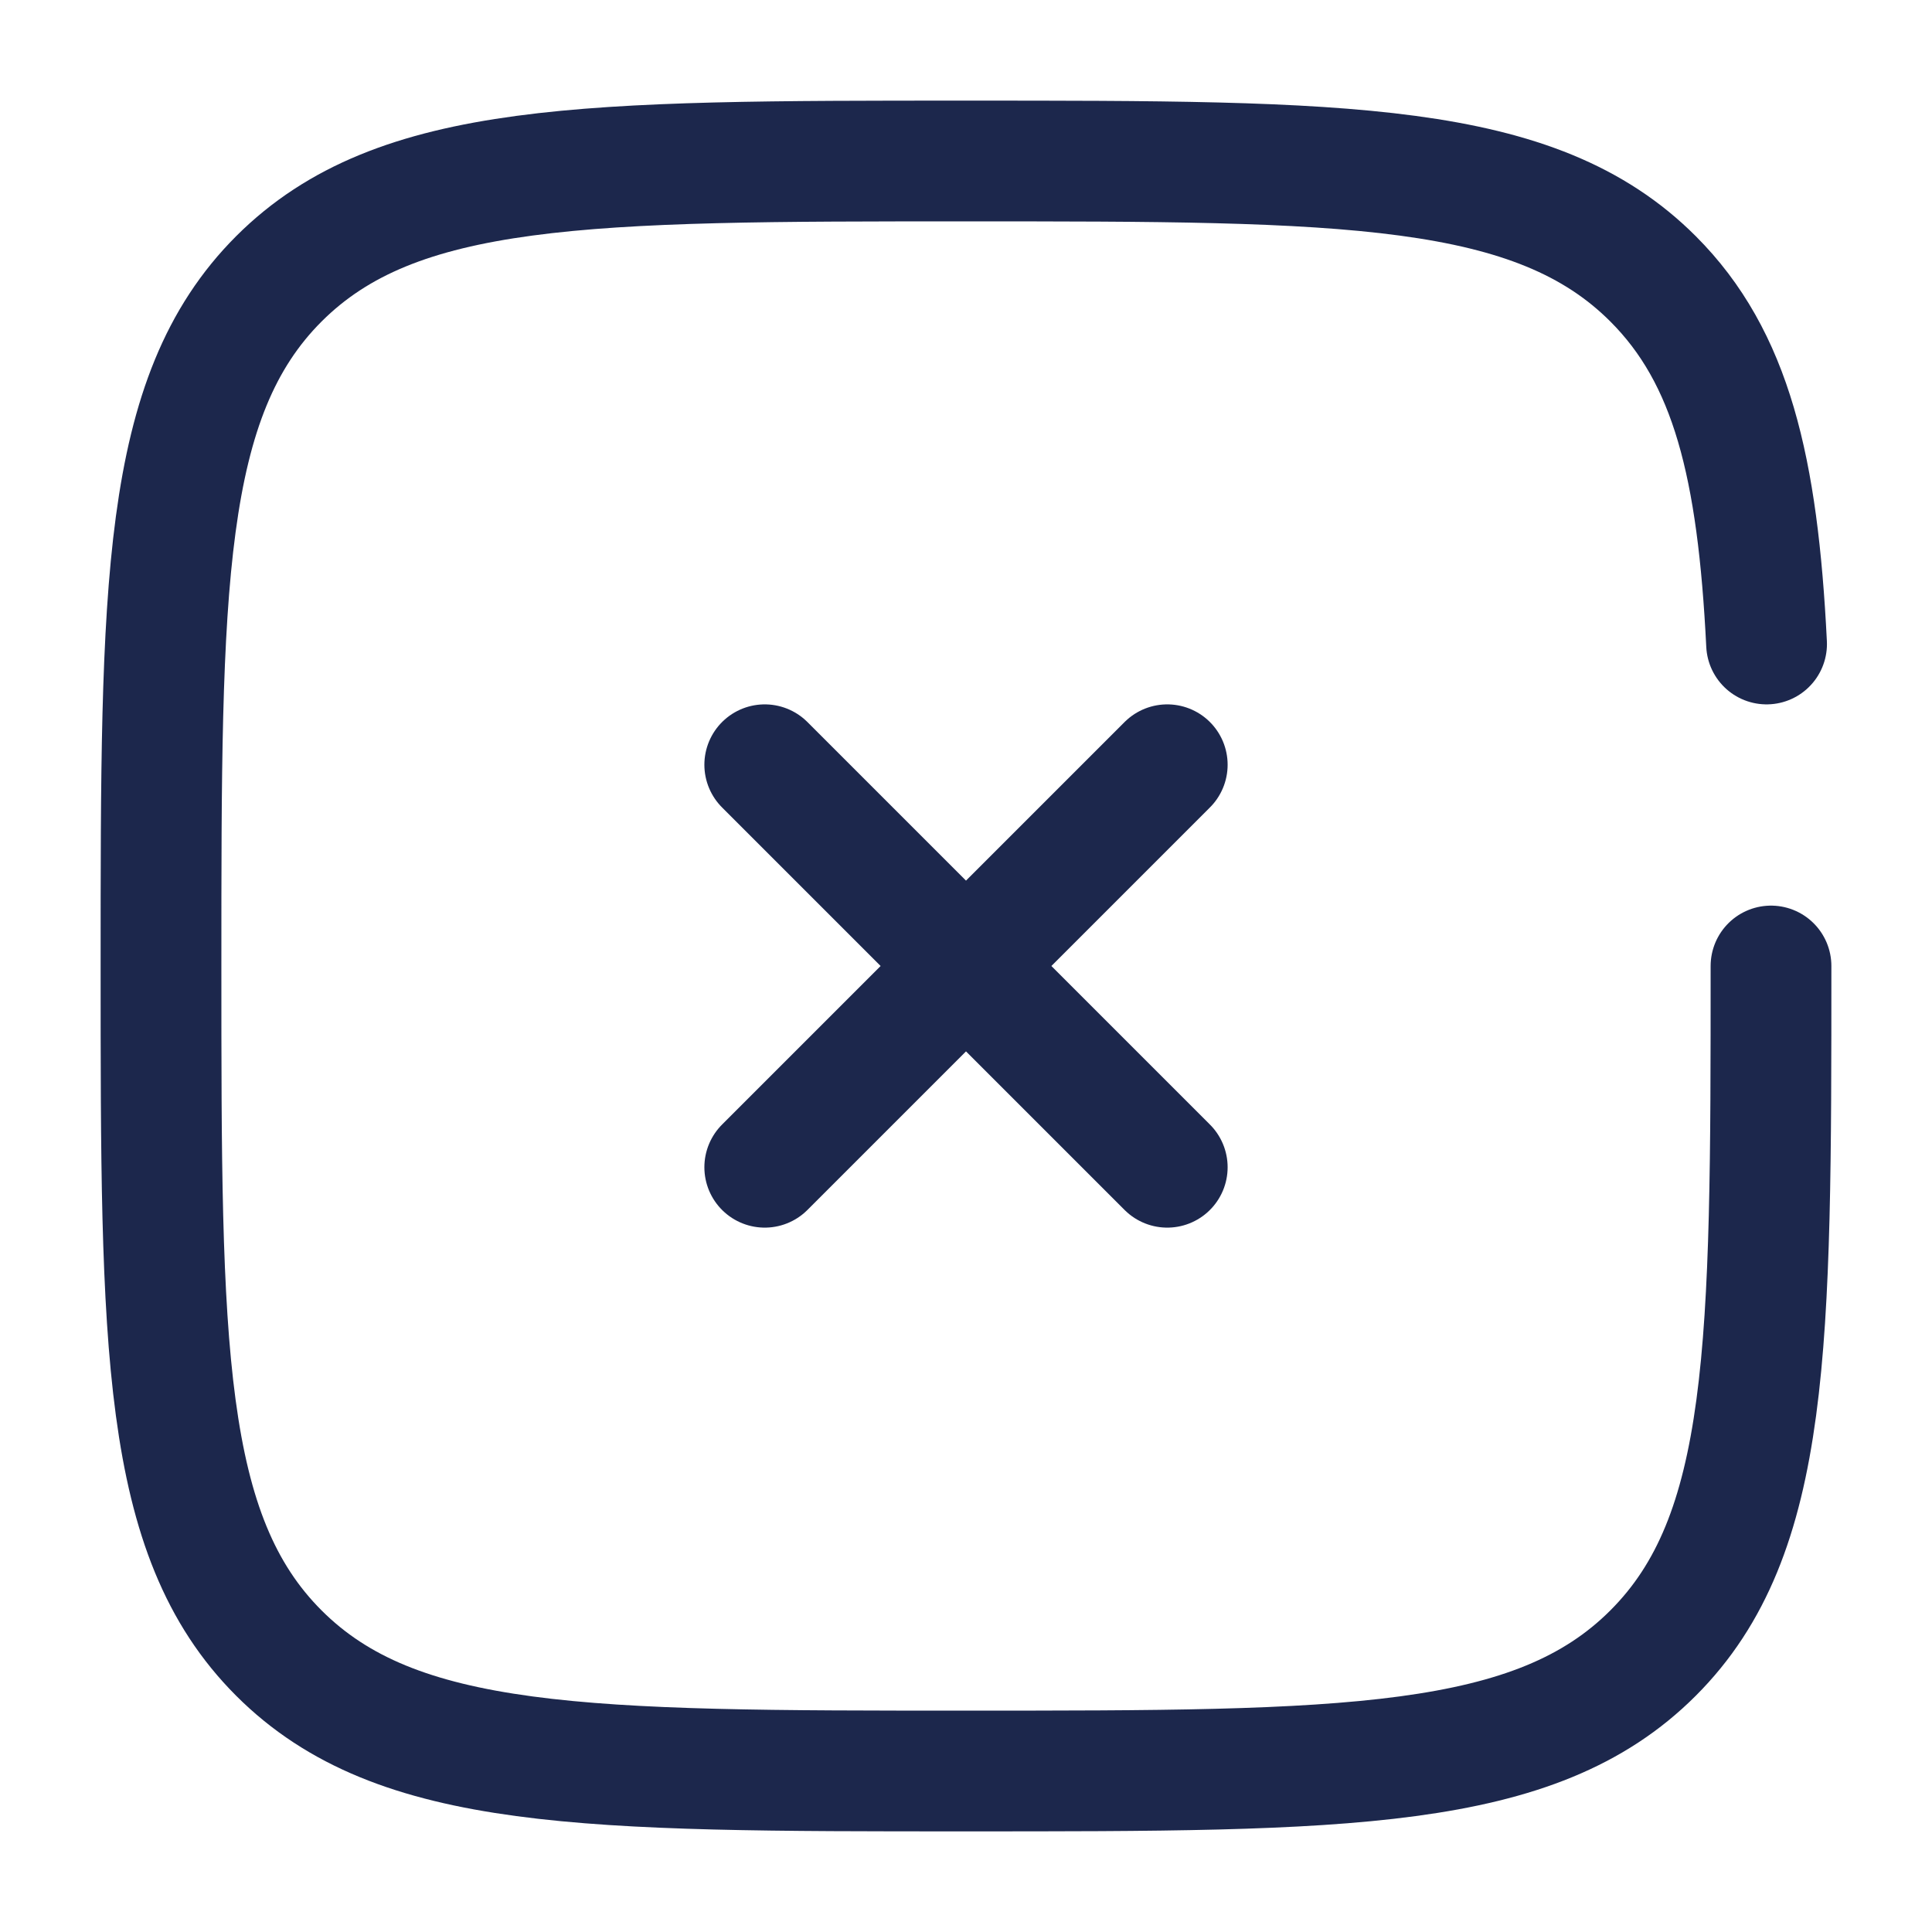
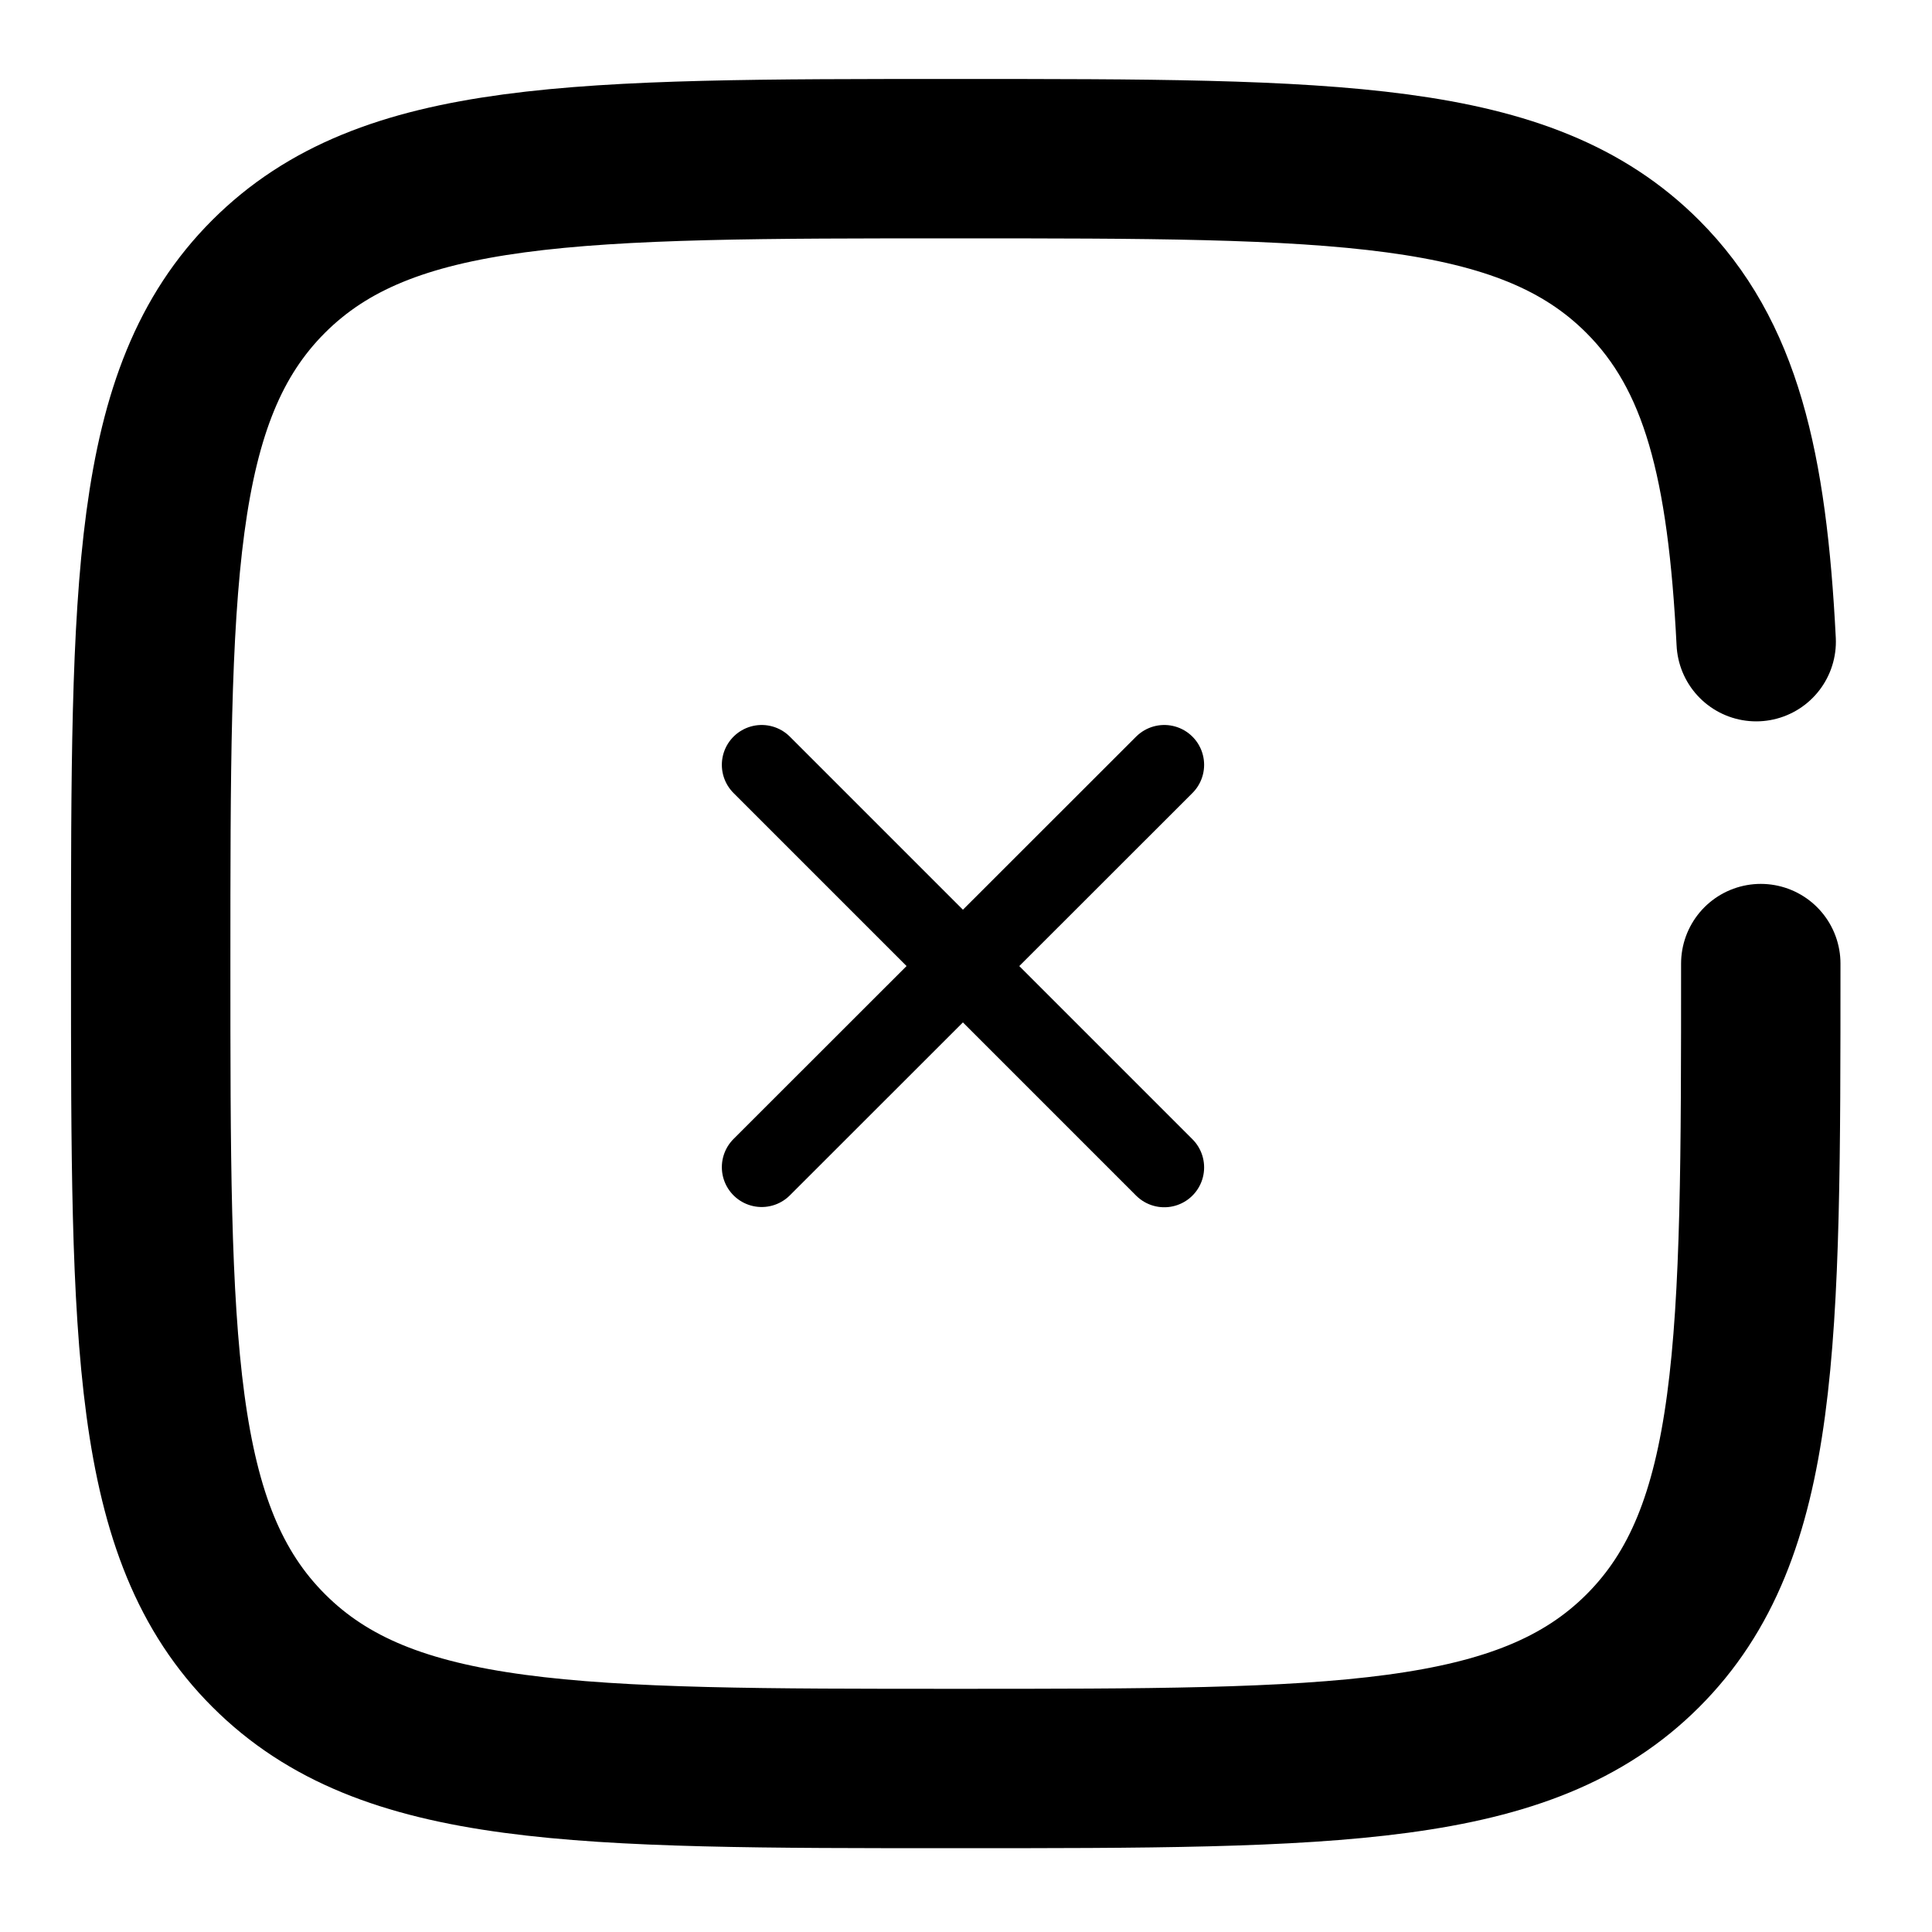
- <svg xmlns="http://www.w3.org/2000/svg" width="800px" height="800px" viewBox="0 0 24 24" fill="none">
-   <path d="M14.5 9.5L9.5 14.5M9.5 9.5L14.5 14.5" stroke="#1C274C" stroke-width="1.5" stroke-linecap="round" />
-   <path d="M22 12C22 16.714 22 19.071 20.535 20.535C19.071 22 16.714 22 12 22C7.286 22 4.929 22 3.464 20.535C2 19.071 2 16.714 2 12C2 7.286 2 4.929 3.464 3.464C4.929 2 7.286 2 12 2C16.714 2 19.071 2 20.535 3.464C21.509 4.438 21.836 5.807 21.945 8" stroke="#1C274C" stroke-width="1.5" stroke-linecap="round" />
+ <svg xmlns="http://www.w3.org/2000/svg" version="1.1" x="0px" y="0px" viewBox="0 0 800 800" style="enable-background:new 0 0 800 800;" xml:space="preserve">
+   <style type="text/css">
+ 	.st0{display:none;}
+ 	
+ 		.st1{display:inline;fill:none;stroke:#000000;stroke-width:66;stroke-linecap:round;stroke-linejoin:round;stroke-miterlimit:133.333;}
+ 	
+ 		.st2{display:inline;fill:none;stroke:#000000;stroke-width:33;stroke-linecap:round;stroke-linejoin:round;stroke-miterlimit:133.333;}
+ 	.st3{display:inline;fill:none;stroke:#000000;stroke-width:33;stroke-miterlimit:133.333;}
+ 	.st4{display:inline;fill:none;stroke:#000000;stroke-width:66;stroke-linecap:round;stroke-miterlimit:133.333;}
+ 	.st5{display:inline;fill:none;stroke:#000000;stroke-width:33;stroke-linecap:round;stroke-miterlimit:133.333;}
+ 	.st6{display:inline;fill:none;stroke:#000000;stroke-width:66;stroke-linecap:round;stroke-miterlimit:10;}
+ 	.st7{display:inline;fill:none;stroke:#000000;stroke-width:33;stroke-linecap:round;stroke-miterlimit:10;}
+ 	.st8{display:inline;fill:none;stroke:#000000;stroke-width:66;stroke-miterlimit:133.333;}
+ 	.st9{display:inline;}
+ 	.st10{fill:#020202;}
+ 	.st11{fill:none;stroke:#000000;stroke-width:66;stroke-linecap:round;stroke-miterlimit:133.333;}
+ 	.st12{fill:none;stroke:#000000;stroke-width:33;stroke-linecap:round;stroke-linejoin:round;stroke-miterlimit:10;}
+ 	.st13{display:inline;fill:none;stroke:#000000;stroke-width:33;stroke-linecap:round;stroke-linejoin:round;stroke-miterlimit:10;}
+ 	.st14{display:inline;fill:none;stroke:#000000;stroke-width:66;stroke-miterlimit:10;}
+ 	
+ 		.st15{display:inline;fill:none;stroke:#000000;stroke-width:66.667;stroke-linecap:round;stroke-linejoin:round;stroke-miterlimit:66.667;}
+ 	.st16{fill:none;stroke:#000000;stroke-width:66;stroke-linecap:round;stroke-linejoin:round;stroke-miterlimit:133.333;}
+ </style>
+   <g id="calendar" class="st0">
+     <path class="st1" d="M580,699H202.4c-37.3,0-56,0-70.3-7.3c-12.5-6.4-22.7-16.6-29.1-29.1c-7.3-14.3-7.3-32.9-7.3-70.3v-320   c0-37.3,0-56,7.3-70.3c6.4-12.5,16.6-22.7,29.1-29.1c14.3-7.3,32.9-7.3,70.3-7.3h386.7c37.3,0,56,0,70.3,7.3   c12.5,6.4,22.7,16.6,29.1,29.1c7.3,14.3,7.3,32.9,7.3,70.3v306 M229,99v66.7 M562.4,99v66.7 M95.7,299h600" />
+   </g>
+   <g id="month" class="st0">
+     <rect x="202.9" y="398.8" class="st2" width="379.3" height="192.3" />
+   </g>
+   <g id="week" class="st0">
+     <rect x="202.9" y="398.8" class="st2" width="379.3" height="104.3" />
+   </g>
+   <g id="day" class="st0">
+     <rect x="202.9" y="398.8" class="st2" width="118.3" height="104.3" />
+   </g>
+   <g id="screenshot" class="st0">
+     <circle class="st3" cx="400" cy="433.3" r="100" />
+     <path class="st4" d="M66.7,445.5c0-102.1,0-153.2,25-189.9c10.8-15.9,24.7-29.5,40.9-40.1c24-15.8,54.1-21.4,100.1-23.4   c22,0,40.9-16.3,45.2-37.5c6.5-31.7,34.8-54.5,67.8-54.5h108.9c32.9,0,61.3,22.8,67.8,54.5c4.3,21.1,23.2,37.5,45.2,37.5   c46,2,76.1,7.6,100.1,23.4c16.2,10.6,30.1,24.2,40.9,40.1c25,36.7,25,87.8,25,189.9c0,102.1,0,153.2-25,189.9   c-10.8,15.9-24.7,29.5-40.9,40.1C630.1,700,578.1,700,474.1,700H325.9c-104,0-156.1,0-193.4-24.5c-16.2-10.6-30.1-24.3-40.9-40.1   C84.6,625,79.5,613.5,75.9,600" />
+     <path class="st5" d="M633.3,333.3H600" />
+   </g>
+   <g id="settings" class="st0">
+     <circle class="st3" cx="396.3" cy="399.3" r="100" />
+     <path class="st4" d="M118.3,353.9c15.8,9.9,25.9,26.8,25.9,45.4c0,18.6-10.1,35.5-25.9,45.4c-10.7,6.7-17.6,12.1-22.5,18.5   c-10.8,14-15.5,31.8-13.2,49.3c1.7,13.1,9.5,26.6,25,53.5c15.5,26.9,23.3,40.3,33.8,48.4c14,10.8,31.8,15.5,49.3,13.2   c8-1.1,16.1-4.3,27.3-10.3c16.4-8.7,36.1-9,52.2,0.3c16.1,9.3,25.6,26.5,26.3,45.1c0.5,12.6,1.7,21.3,4.8,28.8   c6.8,16.3,19.7,29.3,36.1,36.1c12.3,5.1,27.8,5.1,58.8,5.1s46.6,0,58.8-5.1c16.3-6.8,29.3-19.7,36.1-36.1   c3.1-7.5,4.3-16.1,4.8-28.8c0.7-18.6,10.2-35.8,26.3-45.1c16.1-9.3,35.8-9,52.2-0.3c11.2,5.9,19.3,9.2,27.3,10.3   c17.5,2.3,35.3-2.4,49.3-13.2c10.5-8.1,18.3-21.5,33.8-48.4c6.9-12,12.3-21.3,16.3-29.1 M674.2,444.6   c-15.8-9.9-25.9-26.8-25.9-45.4c0-18.6,10.1-35.5,25.9-45.4c10.7-6.7,17.6-12.1,22.5-18.5c10.8-14,15.5-31.8,13.2-49.3   c-1.7-13.1-9.5-26.6-25-53.5c-15.5-26.9-23.3-40.4-33.8-48.4c-14-10.8-31.8-15.5-49.3-13.2c-8,1.1-16.1,4.3-27.3,10.3   c-16.5,8.7-36.1,9-52.2-0.3c-16.1-9.3-25.6-26.5-26.3-45.1c-0.5-12.7-1.7-21.3-4.8-28.8c-6.8-16.3-19.7-29.3-36.1-36.1   c-12.3-5.1-27.8-5.1-58.8-5.1s-46.6,0-58.8,5.1c-16.3,6.8-29.3,19.7-36.1,36.1c-3.1,7.5-4.3,16.1-4.8,28.8   c-0.7,18.6-10.2,35.8-26.3,45.1c-16.1,9.3-35.8,9-52.2,0.3c-11.2-5.9-19.3-9.2-27.3-10.3c-17.5-2.3-35.3,2.4-49.3,13.2   c-10.5,8.1-18.3,21.5-33.8,48.4c-6.9,12-12.3,21.3-16.3,29.1" />
+   </g>
+   <g id="delete" class="st0">
+     <line class="st6" x1="124.4" y1="215.5" x2="689.4" y2="215.5" />
+     <line class="st7" x1="515.9" y1="395" x2="515.9" y2="564.8" />
+     <line class="st7" x1="297.9" y1="395" x2="297.9" y2="564.8" />
+     <path class="st6" d="M297.9,134c0,0,23.9-62.5,114.5-62.5S515.9,134,515.9,134" />
+     <path class="st6" d="M655.3,313.1v345c0,30.3-24.8,55-55,55H213.6c-30.3,0-55-24.8-55-55v-345" />
+     <line class="st7" x1="406.9" y1="393.6" x2="406.9" y2="563.4" />
+   </g>
+   <g id="rec" class="st0">
+     <path class="st8" d="M229.1,249c0-92,74.6-166.7,166.7-166.7c92,0,166.7,74.6,166.7,166.7v100c0,92-74.6,166.7-166.7,166.7   c-92,0-166.7-74.6-166.7-166.7V249z" />
+     <path class="st5" d="M429.1,249h133.3" />
+     <path class="st5" d="M429.1,349h133.3" />
+     <path class="st4" d="M395.8,615.7v100" />
+     <path class="st4" d="M126.4,393.3c0,0,20.7,104.5,89.5,158.6c72.8,57.2,179.9,63.8,179.9,63.8" />
+     <path class="st4" d="M665.2,375.6c0,0,5.7,72-62.3,149.7c-54.7,62.5-114.1,78.5-114.1,78.5" />
+   </g>
+   <g id="share" class="st0">
+     <path class="st4" d="M132,417.6c0,46,37.3,83.3,83.3,83.3s83.3-37.3,83.3-83.3s-37.3-83.3-83.3-83.3" />
+     <path class="st5" d="M465.4,234.3L298.7,350.9" />
+     <path class="st5" d="M465.4,600.9L298.7,484.3" />
+     <path class="st4" d="M548.7,717.6c46,0,83.3-37.3,83.3-83.3S594.7,551,548.7,551s-83.3,37.3-83.3,83.3" />
+     <path class="st4" d="M620.9,242.6c-23,39.9-74,53.5-113.8,30.5c-39.9-23-53.5-74-30.5-113.8c23-39.9,74-53.5,113.8-30.5" />
+   </g>
+   <g id="premium" class="st0">
+     <path class="st1" d="M663.7,399.8c0,148.7-182,256.5-245.3,289.4c-6.8,3.6-10.3,5.3-15,6.3c-3.7,0.7-9,0.7-12.7,0   c-4.7-0.9-8.2-2.7-15-6.3c-63.3-33-245.3-140.7-245.3-289.4V273.7c0-26.7,0-40,4.4-51.4c3.9-10.1,10.1-19.1,18.2-26.3   c9.2-8.1,21.7-12.8,46.6-22.1l178.7-67c6.9-2.6,10.4-3.9,14-4.4c3.2-0.5,6.4-0.5,9.5,0c3.6,0.5,7,1.8,14,4.4l178.7,67   c25,9.4,37.4,14,46.6,22.1c8.1,7.2,14.4,16.2,18.2,26.3c4.4,11.5,4.4,24.8,4.4,51.4V399.8z" />
+   </g>
+   <g id="Layer_30" class="st0">
+     <polyline class="st1" points="379.1,299.8 329.1,399.8 462.4,399.8 412.4,499.8  " />
+   </g>
+   <g id="Layer_32" class="st0">
+     <polygon class="st2" points="397,292.2 432,363 510.1,374.4 453.6,429.5 466.9,507.4 397,470.6 327.1,507.4 340.4,429.5    283.8,374.4 362,363  " />
+   </g>
+   <g id="Layer_31" class="st0">
+     <path class="st2" d="M534.7,228.4v49 M534.7,326.4v-49 M534.7,277.4h-49 M534.7,277.4h49" />
+   </g>
+   <g id="target" class="st0">
+     <path class="st2" d="M62.4,399h100" />
+     <path class="st2" d="M629.1,399h100" />
+     <path class="st2" d="M395.8,732.3v-100" />
+     <path class="st2" d="M395.8,165.7v-100" />
+     <path class="st2" d="M329.1,399h66.7h66.7" />
+     <path class="st2" d="M395.8,465.7V399v-66.7" />
+     <path class="st1" d="M229.1,110.3c49-28.4,106-44.6,166.7-44.6c184.1,0,333.3,149.2,333.3,333.3c0,184.1-149.2,333.3-333.3,333.3   C211.7,732.3,62.4,583.1,62.4,399c0-60.7,16.2-117.6,44.6-166.7" />
+   </g>
+   <g id="warning" class="st0">
+     <path class="st4" d="M206.1,299c76.2-133.3,122-200,189.7-200c77,0,125.7,86.2,222.9,258.7l12.1,21.5   c80.8,143.3,121.3,215,84.7,267.4C679,699,588.7,699,407.9,699h-24.2c-180.8,0-271.1,0-307.7-52.4c-31.7-45.5-5.4-105.5,54.9-214.3   " />
+     <path class="st4" d="M395.8,265.7v166.7" />
+     <line class="st4" x1="395.5" y1="563.6" x2="396" y2="563.6" />
+   </g>
+   <g id="robot" class="st0">
+     <path class="st1" d="M634.3,410.7h33.3c36.8,0,66.7,29.8,66.7,66.7v33.3c0,36.8-29.8,66.7-66.7,66.7l-33.3,2 M167.6,462.7v66.7    M167.6,410.7h-33.3c-36.8,0-66.7,29.8-66.7,66.7v33.3c0,36.8,29.8,66.7,66.7,66.7h33.3 M401,277.4H301   c-73.6,0-133.3,59.7-133.3,133.3v2l-0.1,0v164.7v-0.1V721h100h266.7h100V577.3v2.1V410.7v0l0,0c0-73.6-59.7-133.3-133.3-133.3H401    M301,412.7L301,412.7 M501,412.7L501,412.7" />
+     <g class="st9">
+       <path d="M401,101.7c18.4,0,33.3,14.9,33.3,33.3s-14.9,33.3-33.3,33.3s-33.3-14.9-33.3-33.3S382.6,101.7,401,101.7 M401,35.7    c-54.8,0-99.3,44.5-99.3,99.3s44.5,99.3,99.3,99.3s99.3-44.5,99.3-99.3S455.7,35.7,401,35.7L401,35.7z" />
+     </g>
+     <rect x="268.5" y="517.3" class="st2" width="261" height="102.5" />
+   </g>
+   <g id="dark" class="st0">
+     <path class="st1" d="M387.3,186.3c54.2-53.9,129-87.3,211.5-87.3c32.8,0,64.3,5.2,93.8,14.9C596.5,172.4,532.2,278.2,532.2,399   c0,120.8,64.3,226.6,160.4,285.1c-29.5,9.7-61,14.9-93.8,14.9c-61.7,0-119-18.6-166.7-50.5" />
+     <g class="st9">
+       <path class="st10" d="M310,328.8c6.2,0,12.3,3.4,15,10.2l14.3,36.5c1.6,4.2,4.9,7.5,9.1,9.1l36.4,14.4c13.6,5.4,13.6,24.7,0,30.1    l-36.4,14.4c-4.2,1.6-7.4,4.9-9.1,9.1l-14.3,36.5c-2.7,6.8-8.8,10.2-15,10.2s-12.3-3.4-15-10.2l-14.3-36.5    c-1.6-4.2-4.9-7.5-9.1-9.1l-36.4-14.4c-13.6-5.4-13.6-24.7,0-30.1l36.4-14.4c4.2-1.6,7.4-4.9,9.1-9.1L295,339    C297.6,332.2,303.8,328.8,310,328.8 M310,295.8c-20.3,0-38.3,12.2-45.7,31.2l-11.7,29.7L223,368.4c-18.9,7.5-31.1,25.4-31.1,45.7    s12.2,38.3,31.1,45.7l29.6,11.7l11.7,29.7c7.4,18.9,25.4,31.2,45.7,31.2c20.3,0,38.3-12.2,45.7-31.2l11.7-29.7l29.6-11.7    c18.9-7.5,31.1-25.4,31.1-45.7s-12.2-38.3-31.1-45.7l-29.6-11.7L355.7,327C348.2,308,330.3,295.8,310,295.8L310,295.8z" />
+     </g>
+     <g class="st9">
+       <path d="M181,522.9c6.2,0,12.3,3.4,15,10.2l5.2,13.3c1.6,4.2,4.9,7.5,9.1,9.1l13.3,5.3c13.6,5.4,13.6,24.7,0,30.1l-13.3,5.3    c-4.2,1.6-7.4,4.9-9.1,9.1l-5.2,13.3c-2.7,6.8-8.8,10.2-15,10.2c-6.2,0-12.3-3.4-15-10.2l-5.2-13.3c-1.6-4.2-4.9-7.5-9.1-9.1    l-13.3-5.3c-13.6-5.4-13.6-24.7,0-30.1l13.3-5.3c4.2-1.6,7.4-4.9,9.1-9.1l5.2-13.3C168.7,526.3,174.9,522.9,181,522.9 M181,489.9    c-20.3,0-38.3,12.2-45.7,31.2l-2.6,6.5l-6.4,2.6c-18.9,7.5-31.1,25.4-31.1,45.7c0,20.3,12.2,38.3,31.1,45.7l6.4,2.6l2.6,6.5    c7.4,18.9,25.4,31.2,45.7,31.2c20.3,0,38.3-12.2,45.7-31.2l2.6-6.5l6.4-2.6c18.9-7.5,31.1-25.4,31.1-45.7    c0-20.3-12.2-38.3-31.1-45.7l-6.4-2.6l-2.6-6.5C219.3,502.1,201.4,489.9,181,489.9L181,489.9z" />
+     </g>
+   </g>
+   <g id="light" class="st0">
+     <path class="st6" d="M238.6,343.5c-6.1,17.4-9.5,36.1-9.5,55.6c0,92,74.6,166.7,166.7,166.7c92,0,166.7-74.6,166.7-166.7   c0-92-74.6-166.7-166.7-166.7c-19.5,0-38.2,3.3-55.6,9.5" />
+     <path class="st7" d="M395.8,65.7v66.7" />
+     <path class="st7" d="M395.8,665.7v66.7" />
+     <path class="st7" d="M129.1,399H62.4" />
+     <path class="st7" d="M729.1,399h-66.7" />
+     <path class="st7" d="M655,139.8L581,207.5" />
+     <path class="st7" d="M136.5,139.8l74.1,67.7" />
+     <path class="st7" d="M210.6,584.2l-74.1,74.1" />
+     <path class="st7" d="M655,658.3L581,584.2" />
+   </g>
+   <g id="time" class="st0">
+     <path class="st2" d="M395.8,265.7V399l83.3,83.3" />
+     <path class="st1" d="M229.1,110.3c49-28.4,106-44.6,166.7-44.6c184.1,0,333.3,149.2,333.3,333.3c0,184.1-149.2,333.3-333.3,333.3   C211.7,732.3,62.4,583.1,62.4,399c0-60.7,16.2-117.6,44.6-166.7" />
+   </g>
+   <g id="BG1">
+     <path class="st11" d="M729.1,399c0,157.1,0,235.7-48.8,284.5c-48.8,48.8-127.4,48.8-284.5,48.8c-157.1,0-235.7,0-284.5-48.8   C62.4,634.7,62.4,556.1,62.4,399c0-157.1,0-235.7,48.8-284.5c48.8-48.8,127.4-48.8,284.5-48.8c157.1,0,235.7,0,284.5,48.8   c32.5,32.5,43.3,78.1,47,151.2" />
+   </g>
+   <g id="plan" class="st0">
+     <path class="st2" d="M210,487.5l18.1,40l115.2-100" />
+     <path class="st2" d="M210,296.2l38.1,40l95.2-100" />
+     <path class="st5" d="M443.3,302.9H590" />
+     <path class="st5" d="M443.3,494.2H590" />
+   </g>
+   <g id="settings_1_" class="st0">
+     <path class="st4" d="M215.8,234.3h360" />
+     <path class="st4" d="M215.8,399h360" />
+     <path class="st4" d="M215.8,563.7h360" />
+   </g>
+   <g id="log" class="st0">
+     <path class="st2" d="M399.1,287.3v112.6 M399.1,512.5V399.9 M399.1,399.9H286.4 M399.1,399.9h112.6" />
+   </g>
+   <g id="close">
+     <path class="st12" d="M482.1,316.7L315.4,483.3 M315.4,316.7l166.7,166.7" />
+   </g>
+   <g id="check" class="st0">
+     <path class="st13" d="M279.1,415.7l66.7,66.7l166.7-166.7" />
+   </g>
+   <g id="BG2" class="st0">
+     <path class="st4" d="M729.1,399c0,157.1,0,235.7-48.8,284.5c-48.8,48.8-127.4,48.8-284.5,48.8c-157.1,0-235.7,0-284.5-48.8   C62.4,634.7,62.4,556.1,62.4,399c0-157.1,0-235.7,48.8-284.5c48.8-48.8,127.4-48.8,284.5-48.8c20,0,38.8,0,56.4,0.1" />
+   </g>
+   <g id="edit" class="st0">
+     <path class="st14" d="M715.5,201.3l-318,318c-31.7,31.7-125.7,46.3-146.7,25.3s-6.7-115,25-146.7L594.2,79.7   c7.9-8.6,17.4-15.4,27.9-20.2c10.6-4.8,22-7.4,33.6-7.6c11.6-0.2,23.2,1.9,33.9,6.2c10.8,4.3,20.6,10.8,28.8,19s14.7,18,19,28.8   s6.4,22.3,6.1,34c-0.3,11.6-2.9,23.1-7.7,33.6S724.1,193.5,715.5,201.3L715.5,201.3z" />
+   </g>
+   <g id="quick_edit" class="st0">
+     <path class="st14" d="M715.5,201.3l-318,318c-31.7,31.7-125.7,46.3-146.7,25.3s-6.7-115,25-146.7L594.2,79.7   c7.9-8.6,17.4-15.4,27.9-20.2c10.6-4.8,22-7.4,33.6-7.6c11.6-0.2,23.2,1.9,33.9,6.2c10.8,4.3,20.6,10.8,28.8,19s14.7,18,19,28.8   s6.4,22.3,6.1,34c-0.3,11.6-2.9,23.1-7.7,33.6S724.1,193.5,715.5,201.3L715.5,201.3z" />
+     <line class="st7" x1="248.2" y1="235.6" x2="329.3" y2="235.6" />
+     <line class="st7" x1="176.3" y1="313.2" x2="257.4" y2="313.2" />
+     <line class="st7" x1="320.1" y1="157.9" x2="401.2" y2="157.9" />
+   </g>
+   <g id="analysis" class="st0">
+     <path class="st15" d="M173.1,445.9l202.9-205l109.7,105l134.1-156.8l74.7,72.8" />
+   </g>
+   <g id="import_1_" class="st0">
+     <g class="st9">
+       <path class="st16" d="M657.7,169L384.4,442.3" />
+       <path class="st16" d="M357.7,308v161h161" />
+     </g>
+   </g>
+   <g id="export" class="st0">
+     <g class="st9">
+       <path class="st16" d="M398.7,428L672,154.7" />
+       <path class="st16" d="M698.7,289V128h-161" />
+     </g>
+   </g>
+   <g id="BG3" class="st0">
+     <path class="st1" d="M698.7,472.6V209.9c0-62.2-50.4-112.6-112.6-112.6H398.4 M698.7,472.6l-244,225.2 M698.7,472.6H529.8   c-41.5,0-75.1,33.6-75.1,75.1v150.1 M454.7,697.9h-244c-62.2,0-112.6-50.4-112.6-112.6V397.6" />
+   </g>
</svg>
